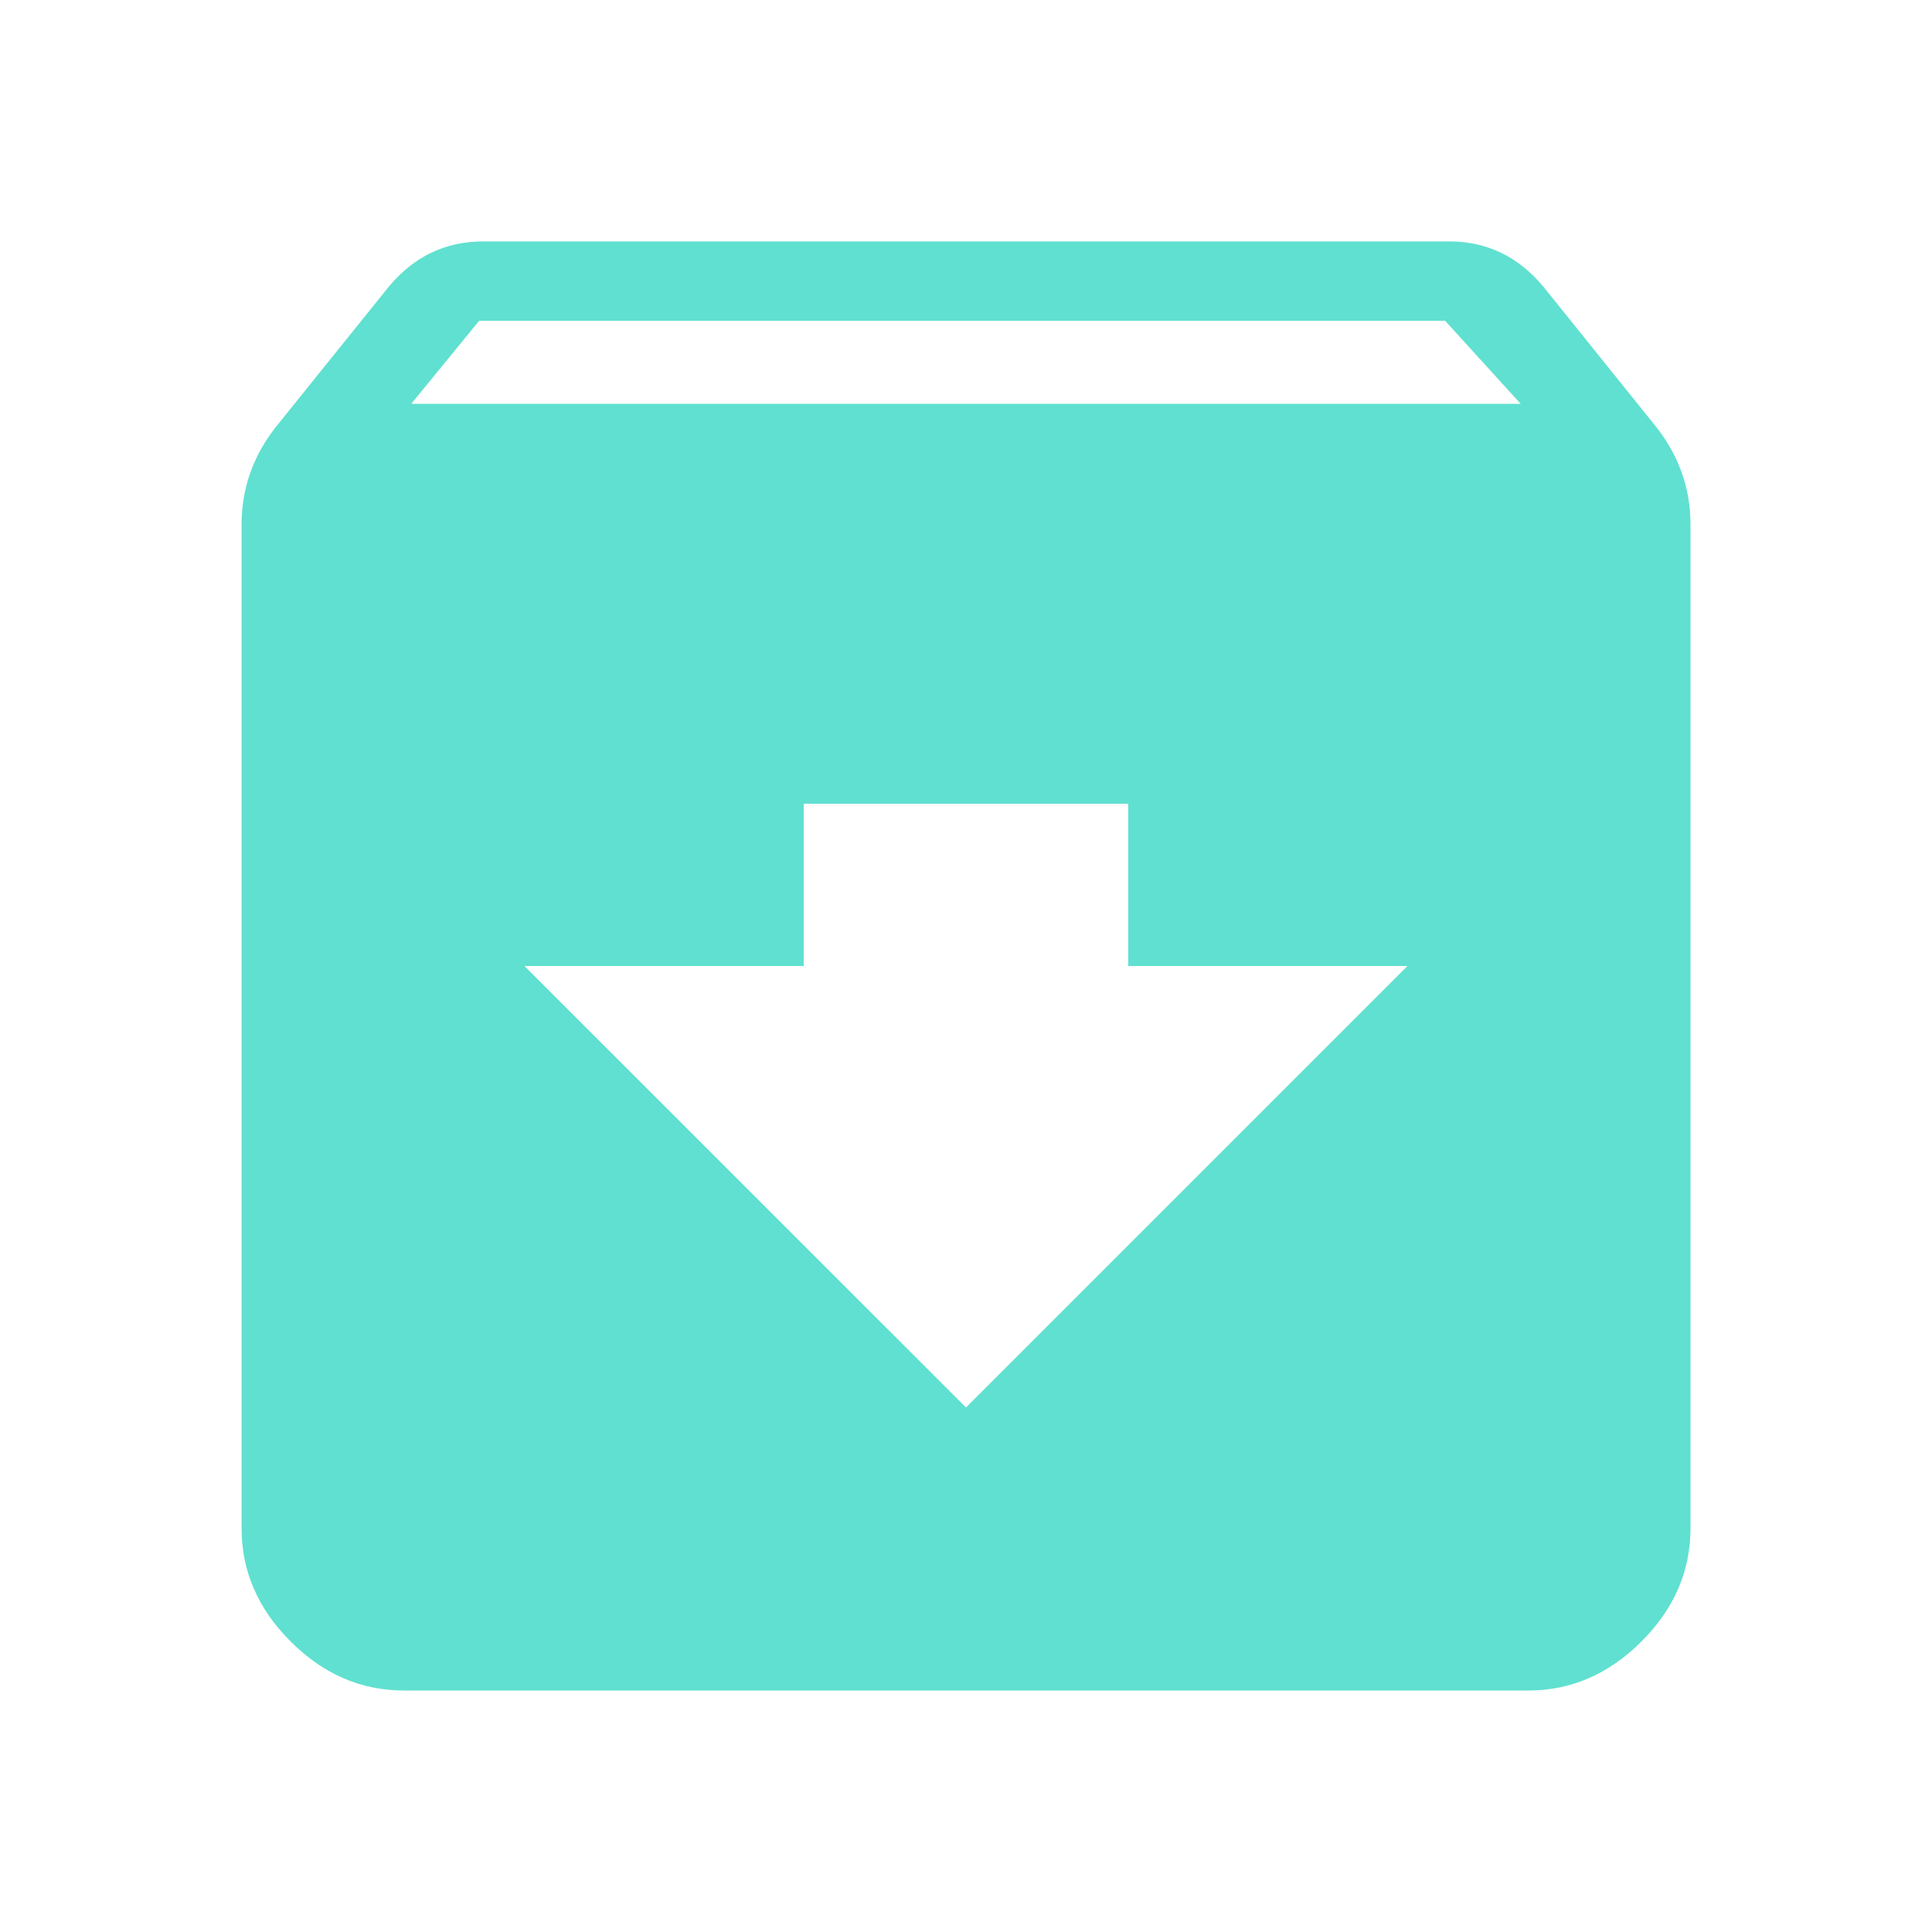
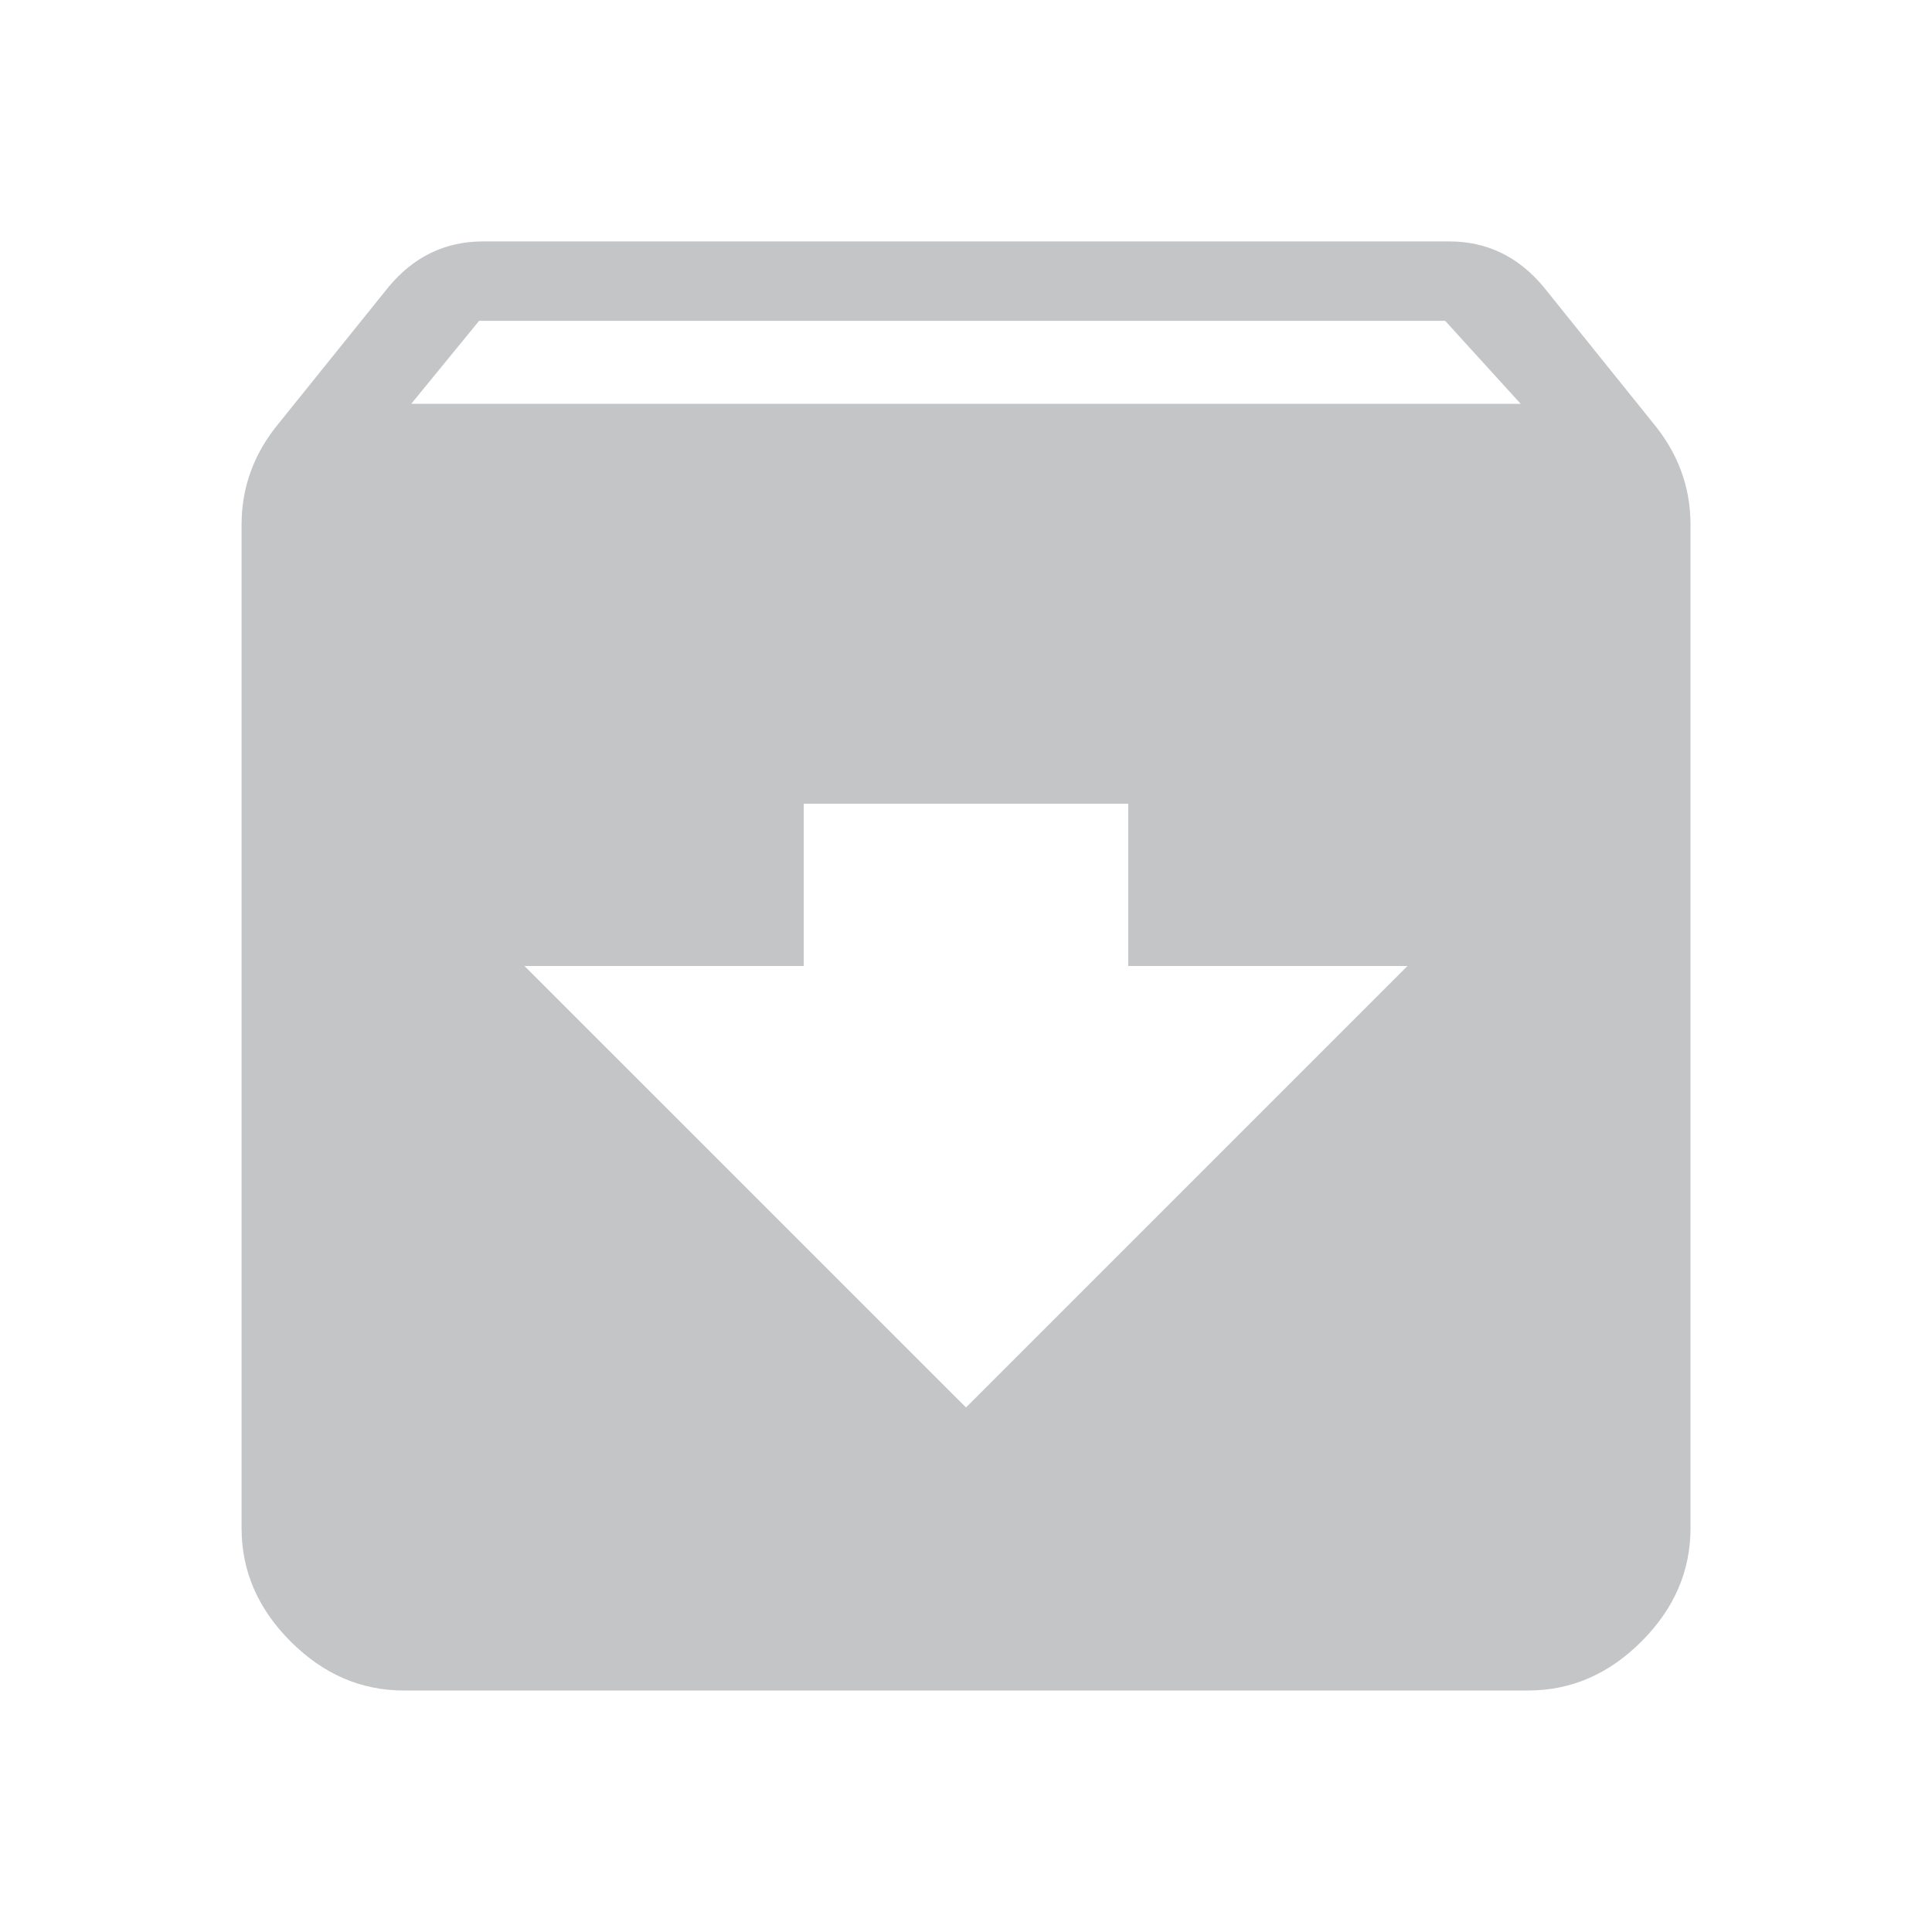
<svg xmlns="http://www.w3.org/2000/svg" version="1.1" width="24" height="24" viewBox="0 0 24 24">
-   <path fill="#60e0d0" d="M5.109 5.016h13.781l-0.938-1.031h-12zM12 17.484l5.484-5.484h-3.469v-2.016h-4.031v2.016h-3.469zM20.531 5.25q0.469 0.563 0.469 1.266v12.469q0 0.797-0.609 1.406t-1.406 0.609h-13.969q-0.797 0-1.406-0.609t-0.609-1.406v-12.469q0-0.703 0.469-1.266l1.359-1.688q0.469-0.563 1.172-0.563h12q0.703 0 1.172 0.563z" />
+   <path fill="#c4c5c7" d="M5.109 5.016h13.781l-0.938-1.031h-12zM12 17.484l5.484-5.484h-3.469v-2.016h-4.031v2.016h-3.469zM20.531 5.25q0.469 0.563 0.469 1.266v12.469q0 0.797-0.609 1.406t-1.406 0.609h-13.969q-0.797 0-1.406-0.609t-0.609-1.406v-12.469q0-0.703 0.469-1.266l1.359-1.688q0.469-0.563 1.172-0.563h12q0.703 0 1.172 0.563z" />
</svg>
